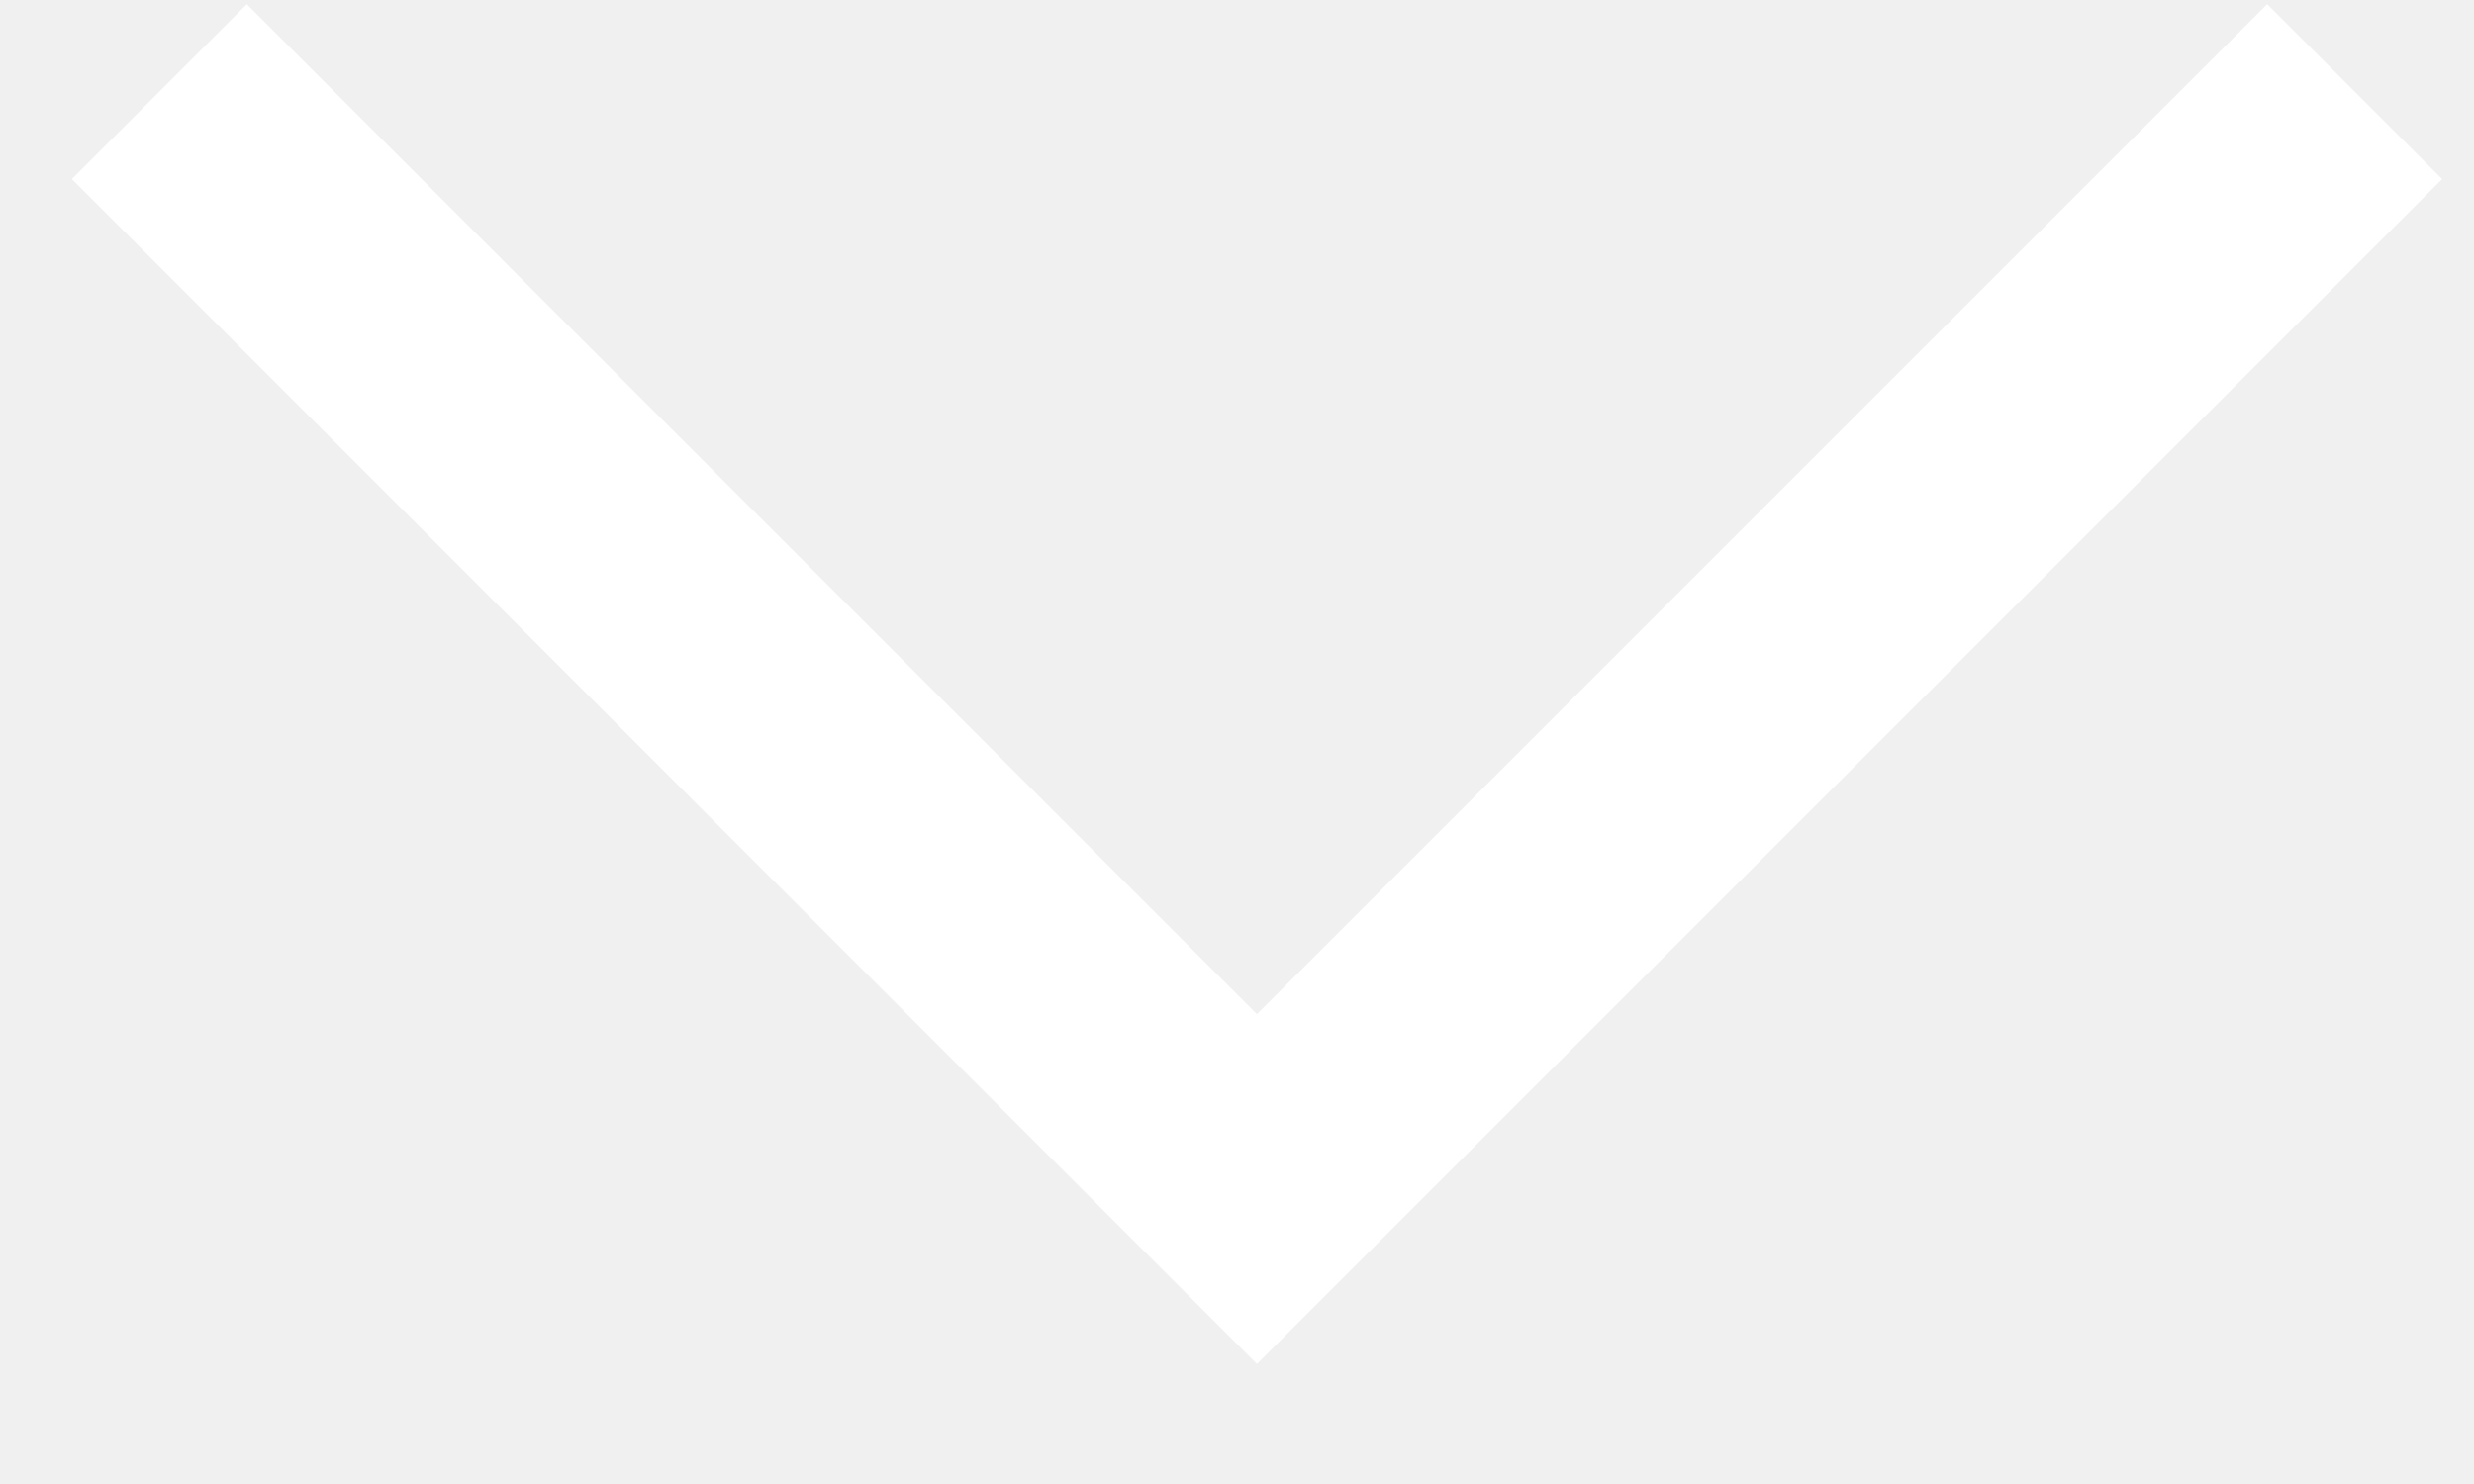
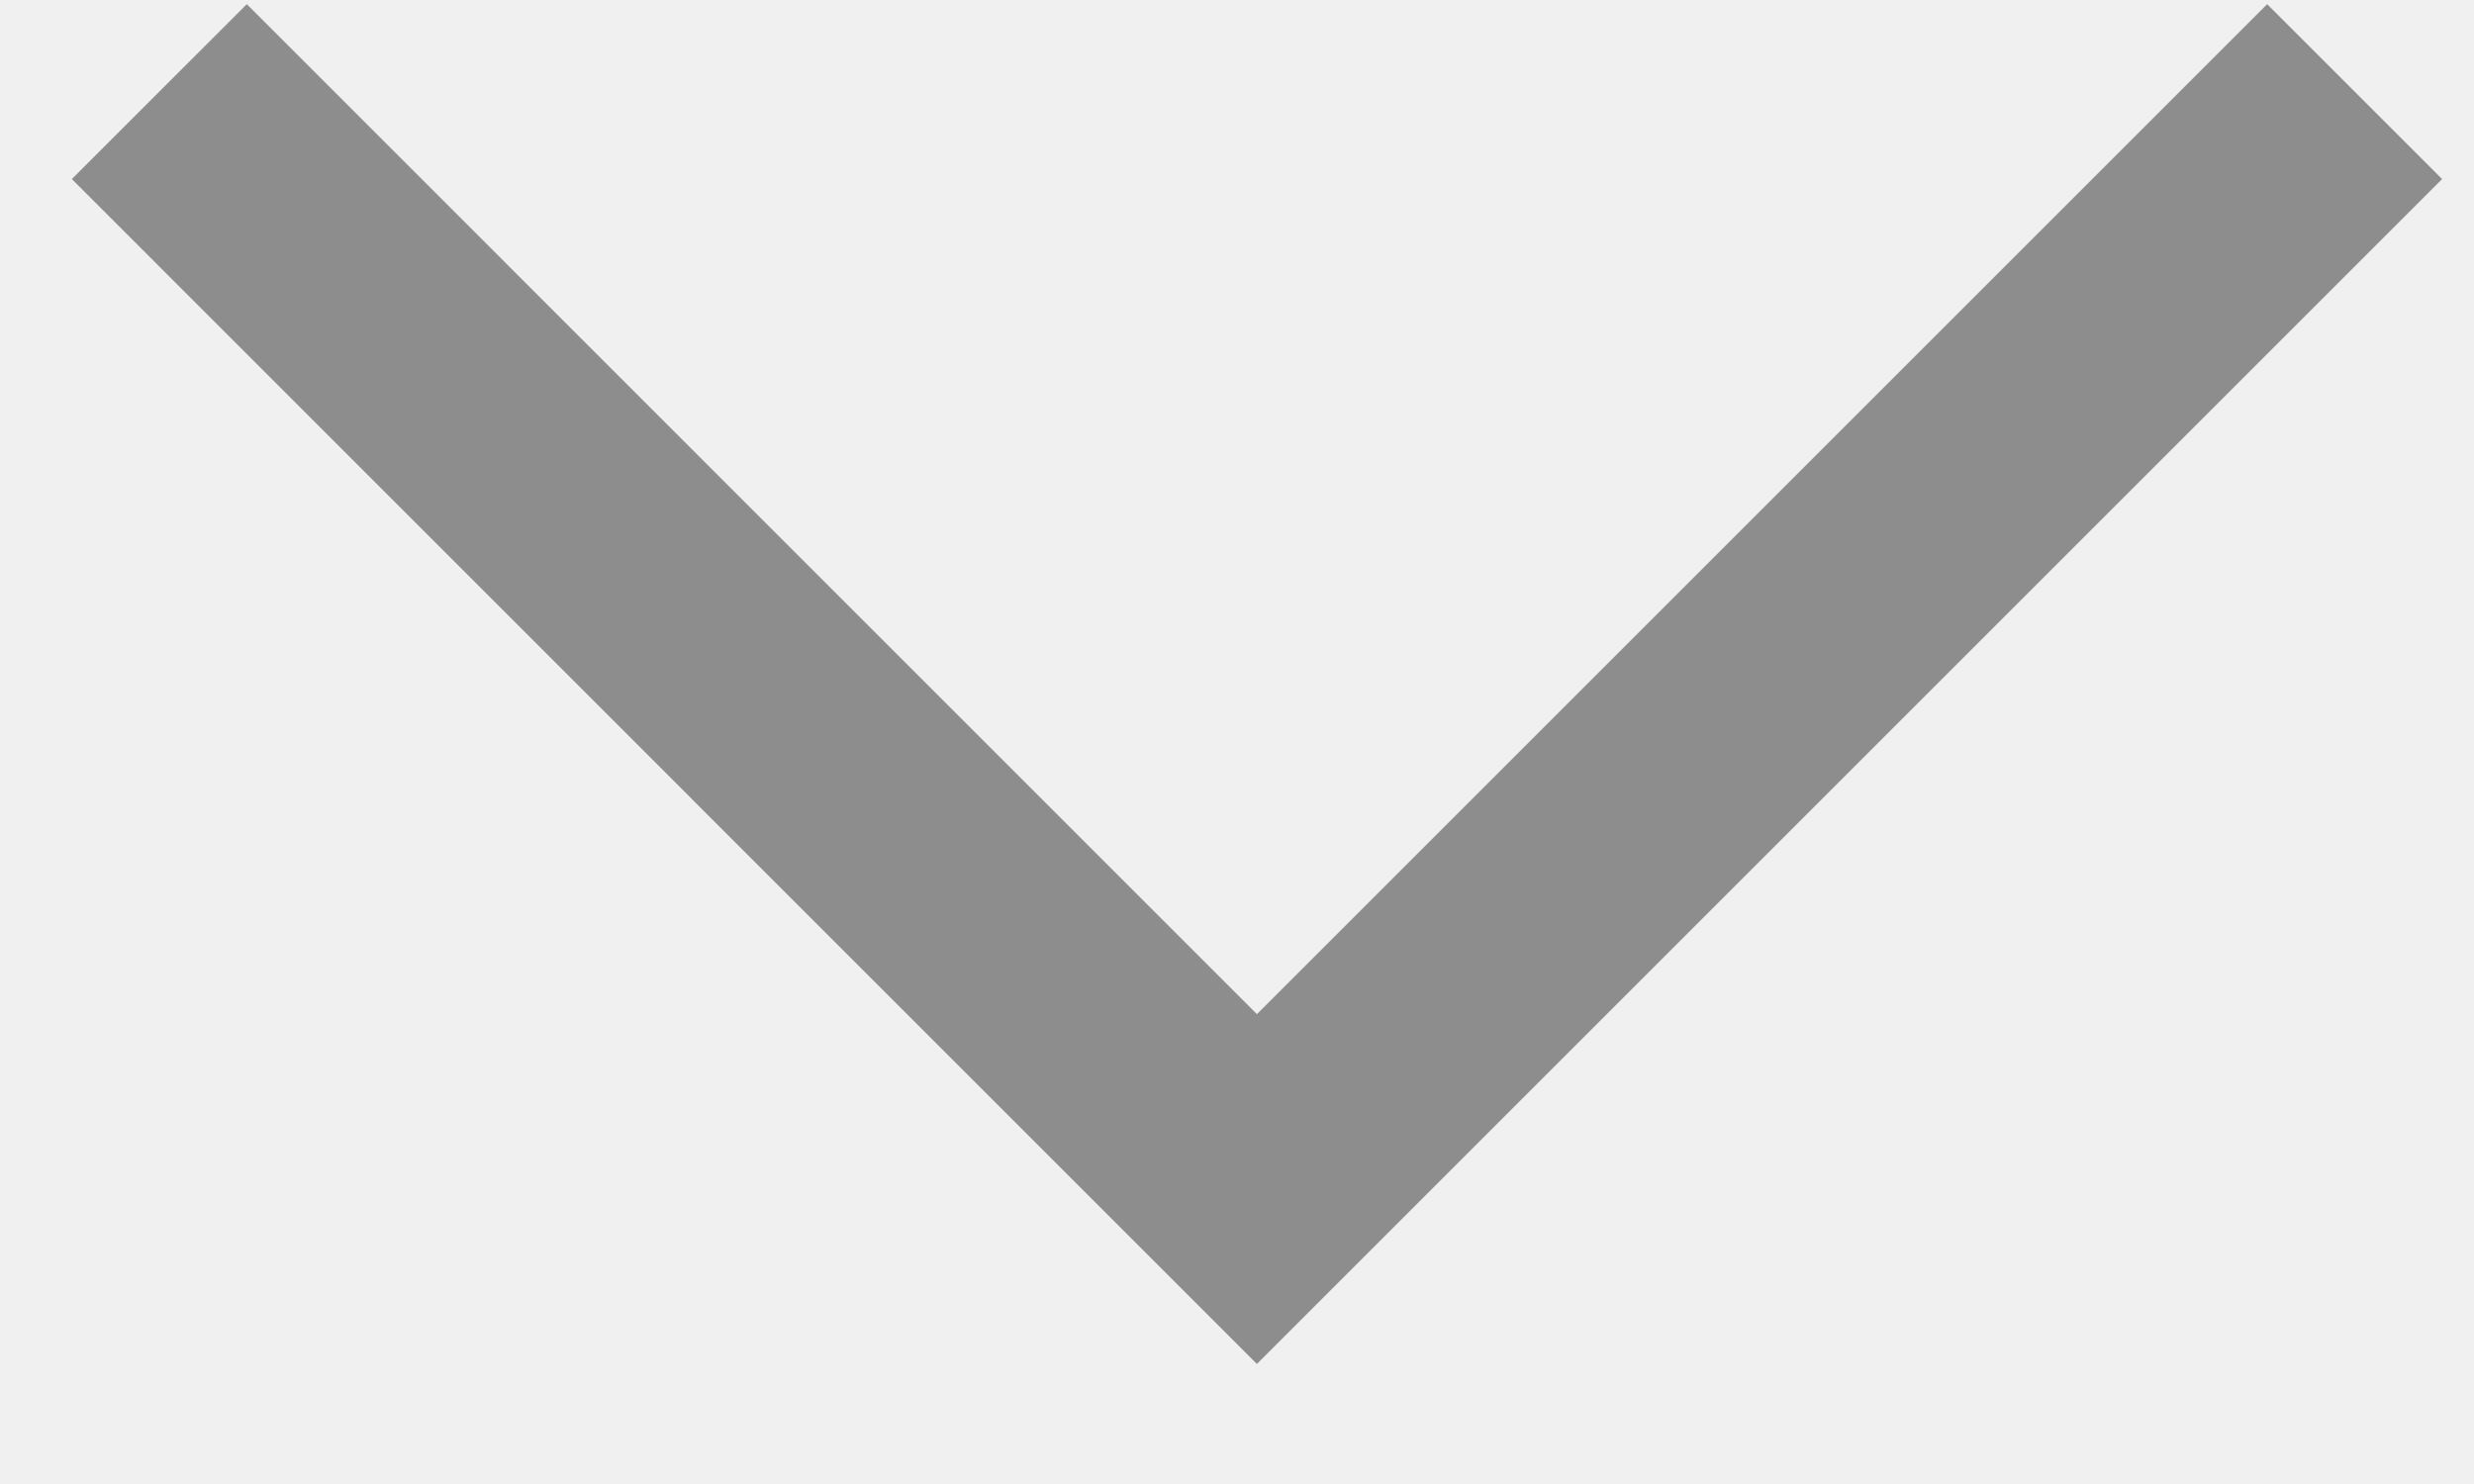
<svg xmlns="http://www.w3.org/2000/svg" width="20" height="12" fill="none" viewBox="0 0 20 12">
-   <path d="M1.995 1.448l8.166 8.167 8.167-8.167" stroke="#fff" stroke-width="2" stroke-linecap="square" />
+   <path d="M1.995 1.448l8.166 8.167 8.167-8.167" stroke="rgba(42, 42, 42, 0.5)" stroke-width="2" stroke-linecap="square" />
</svg>
